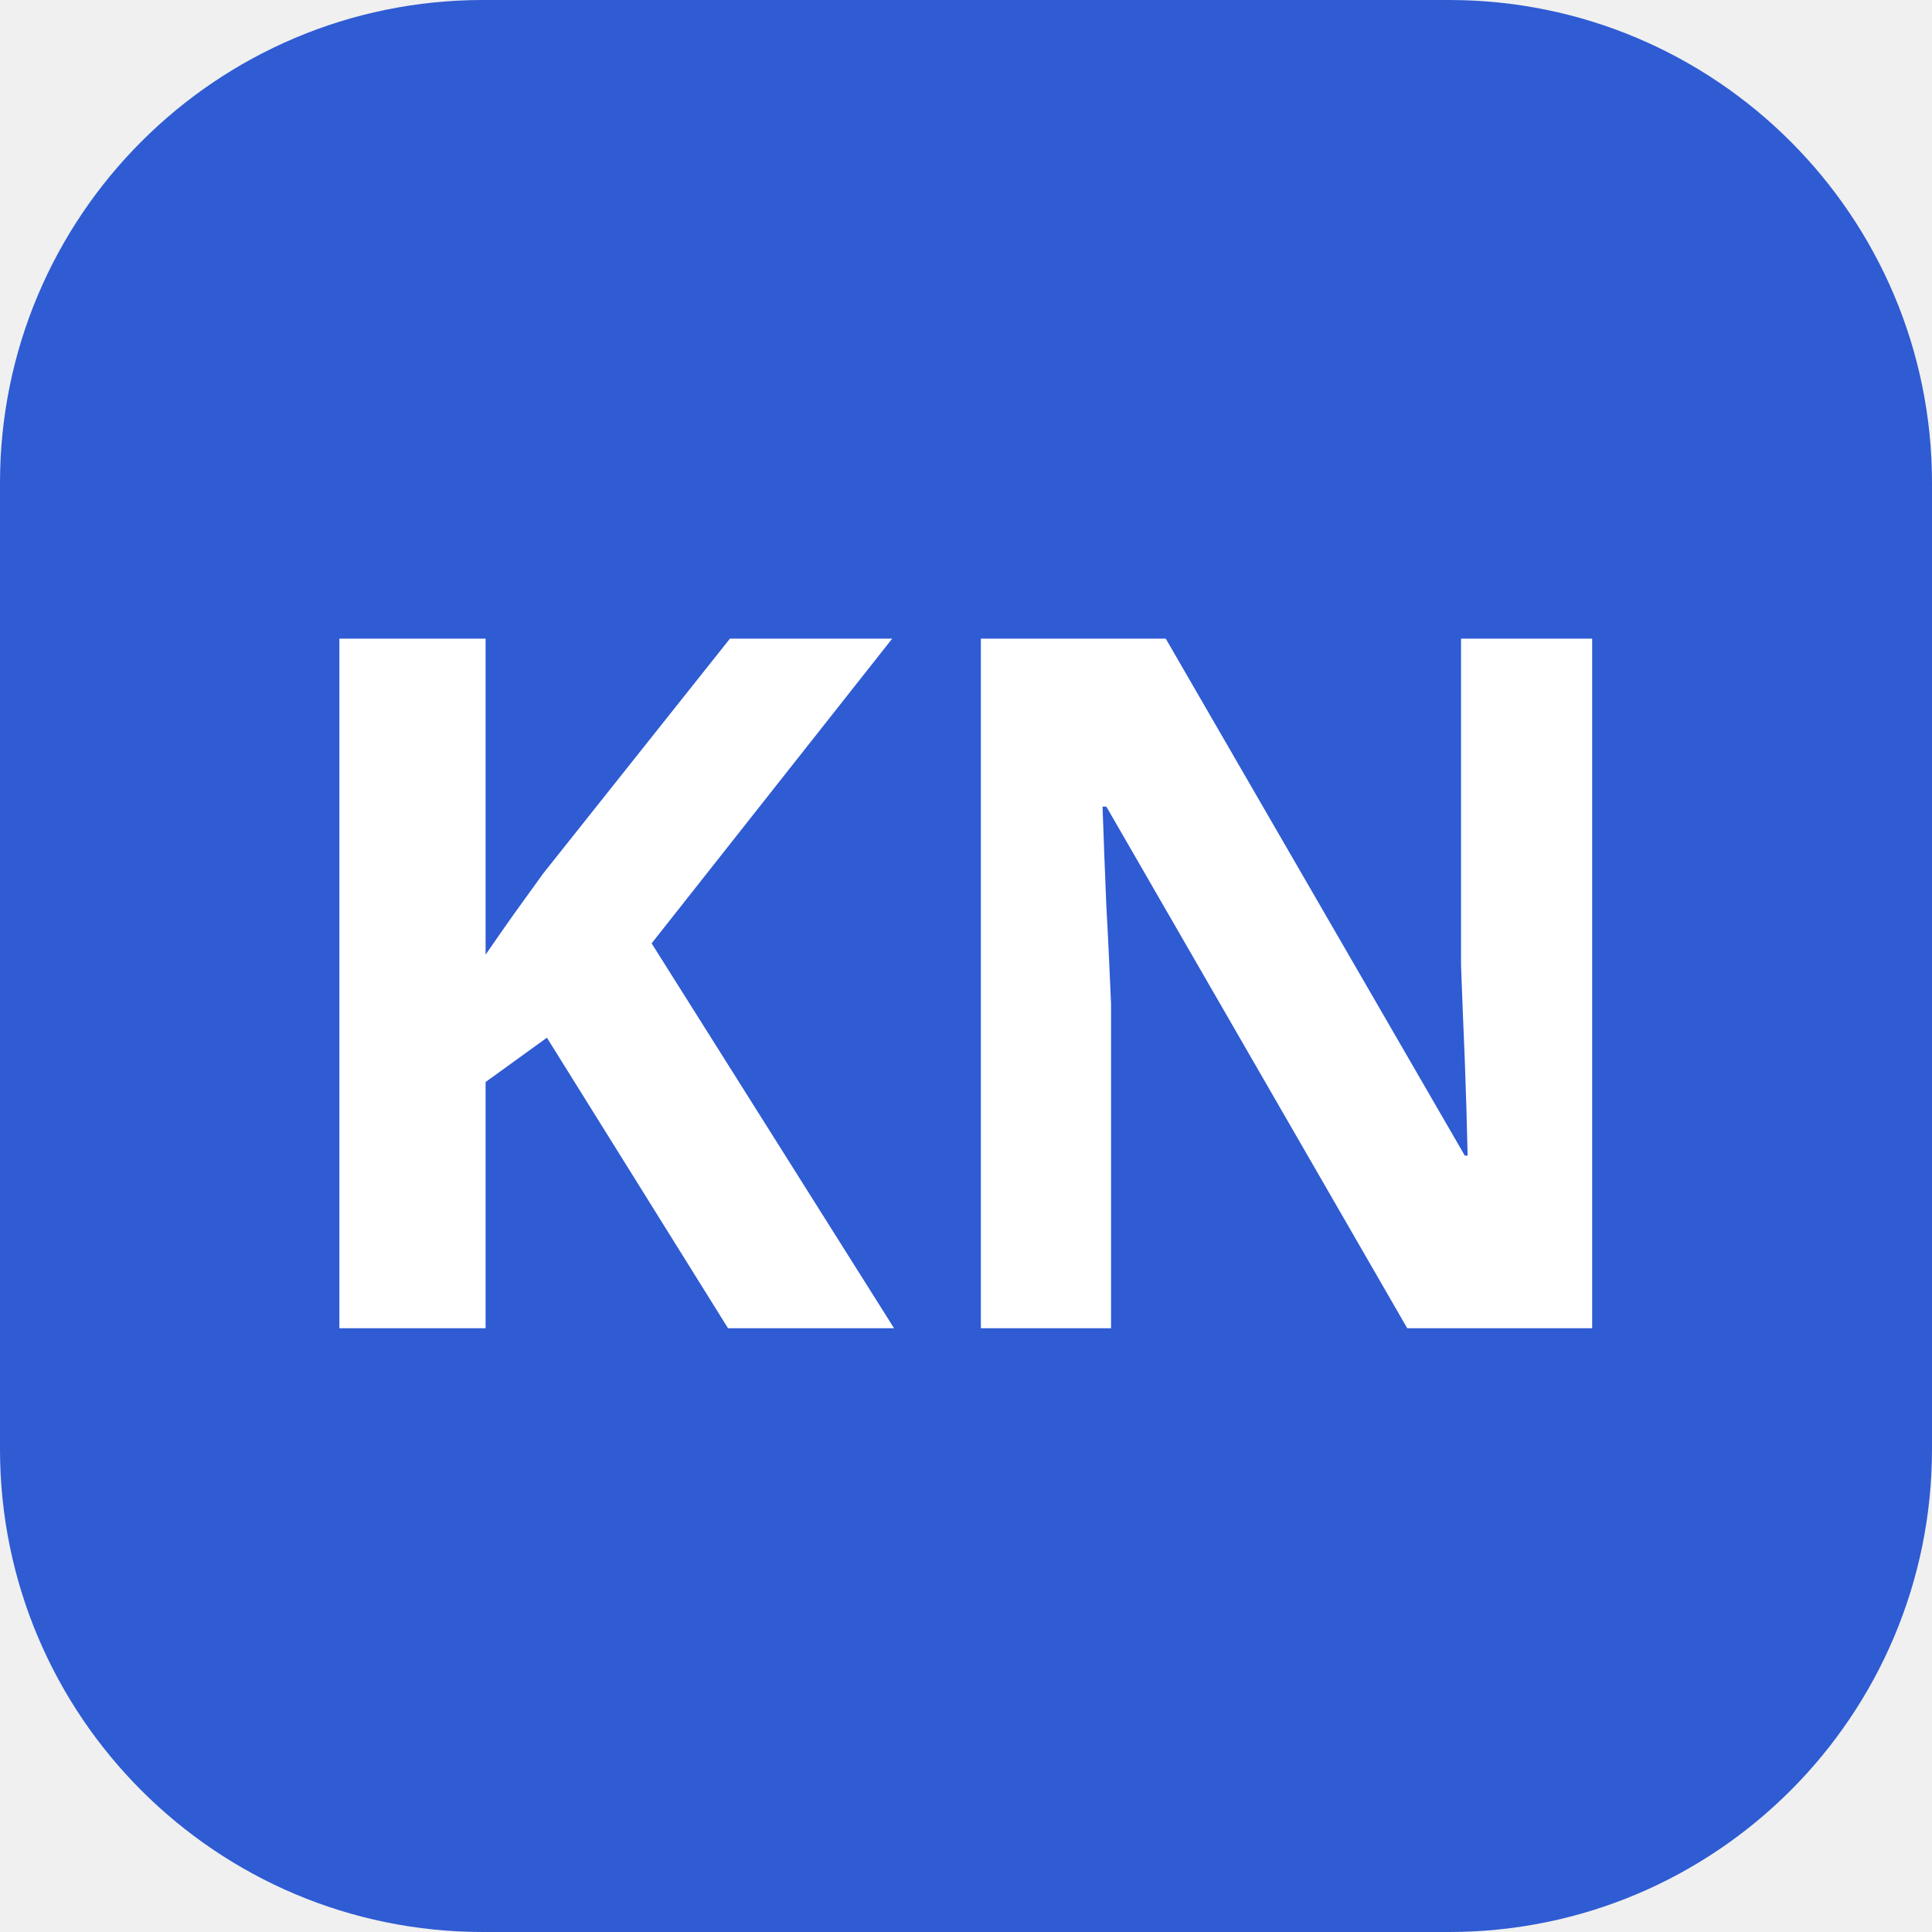
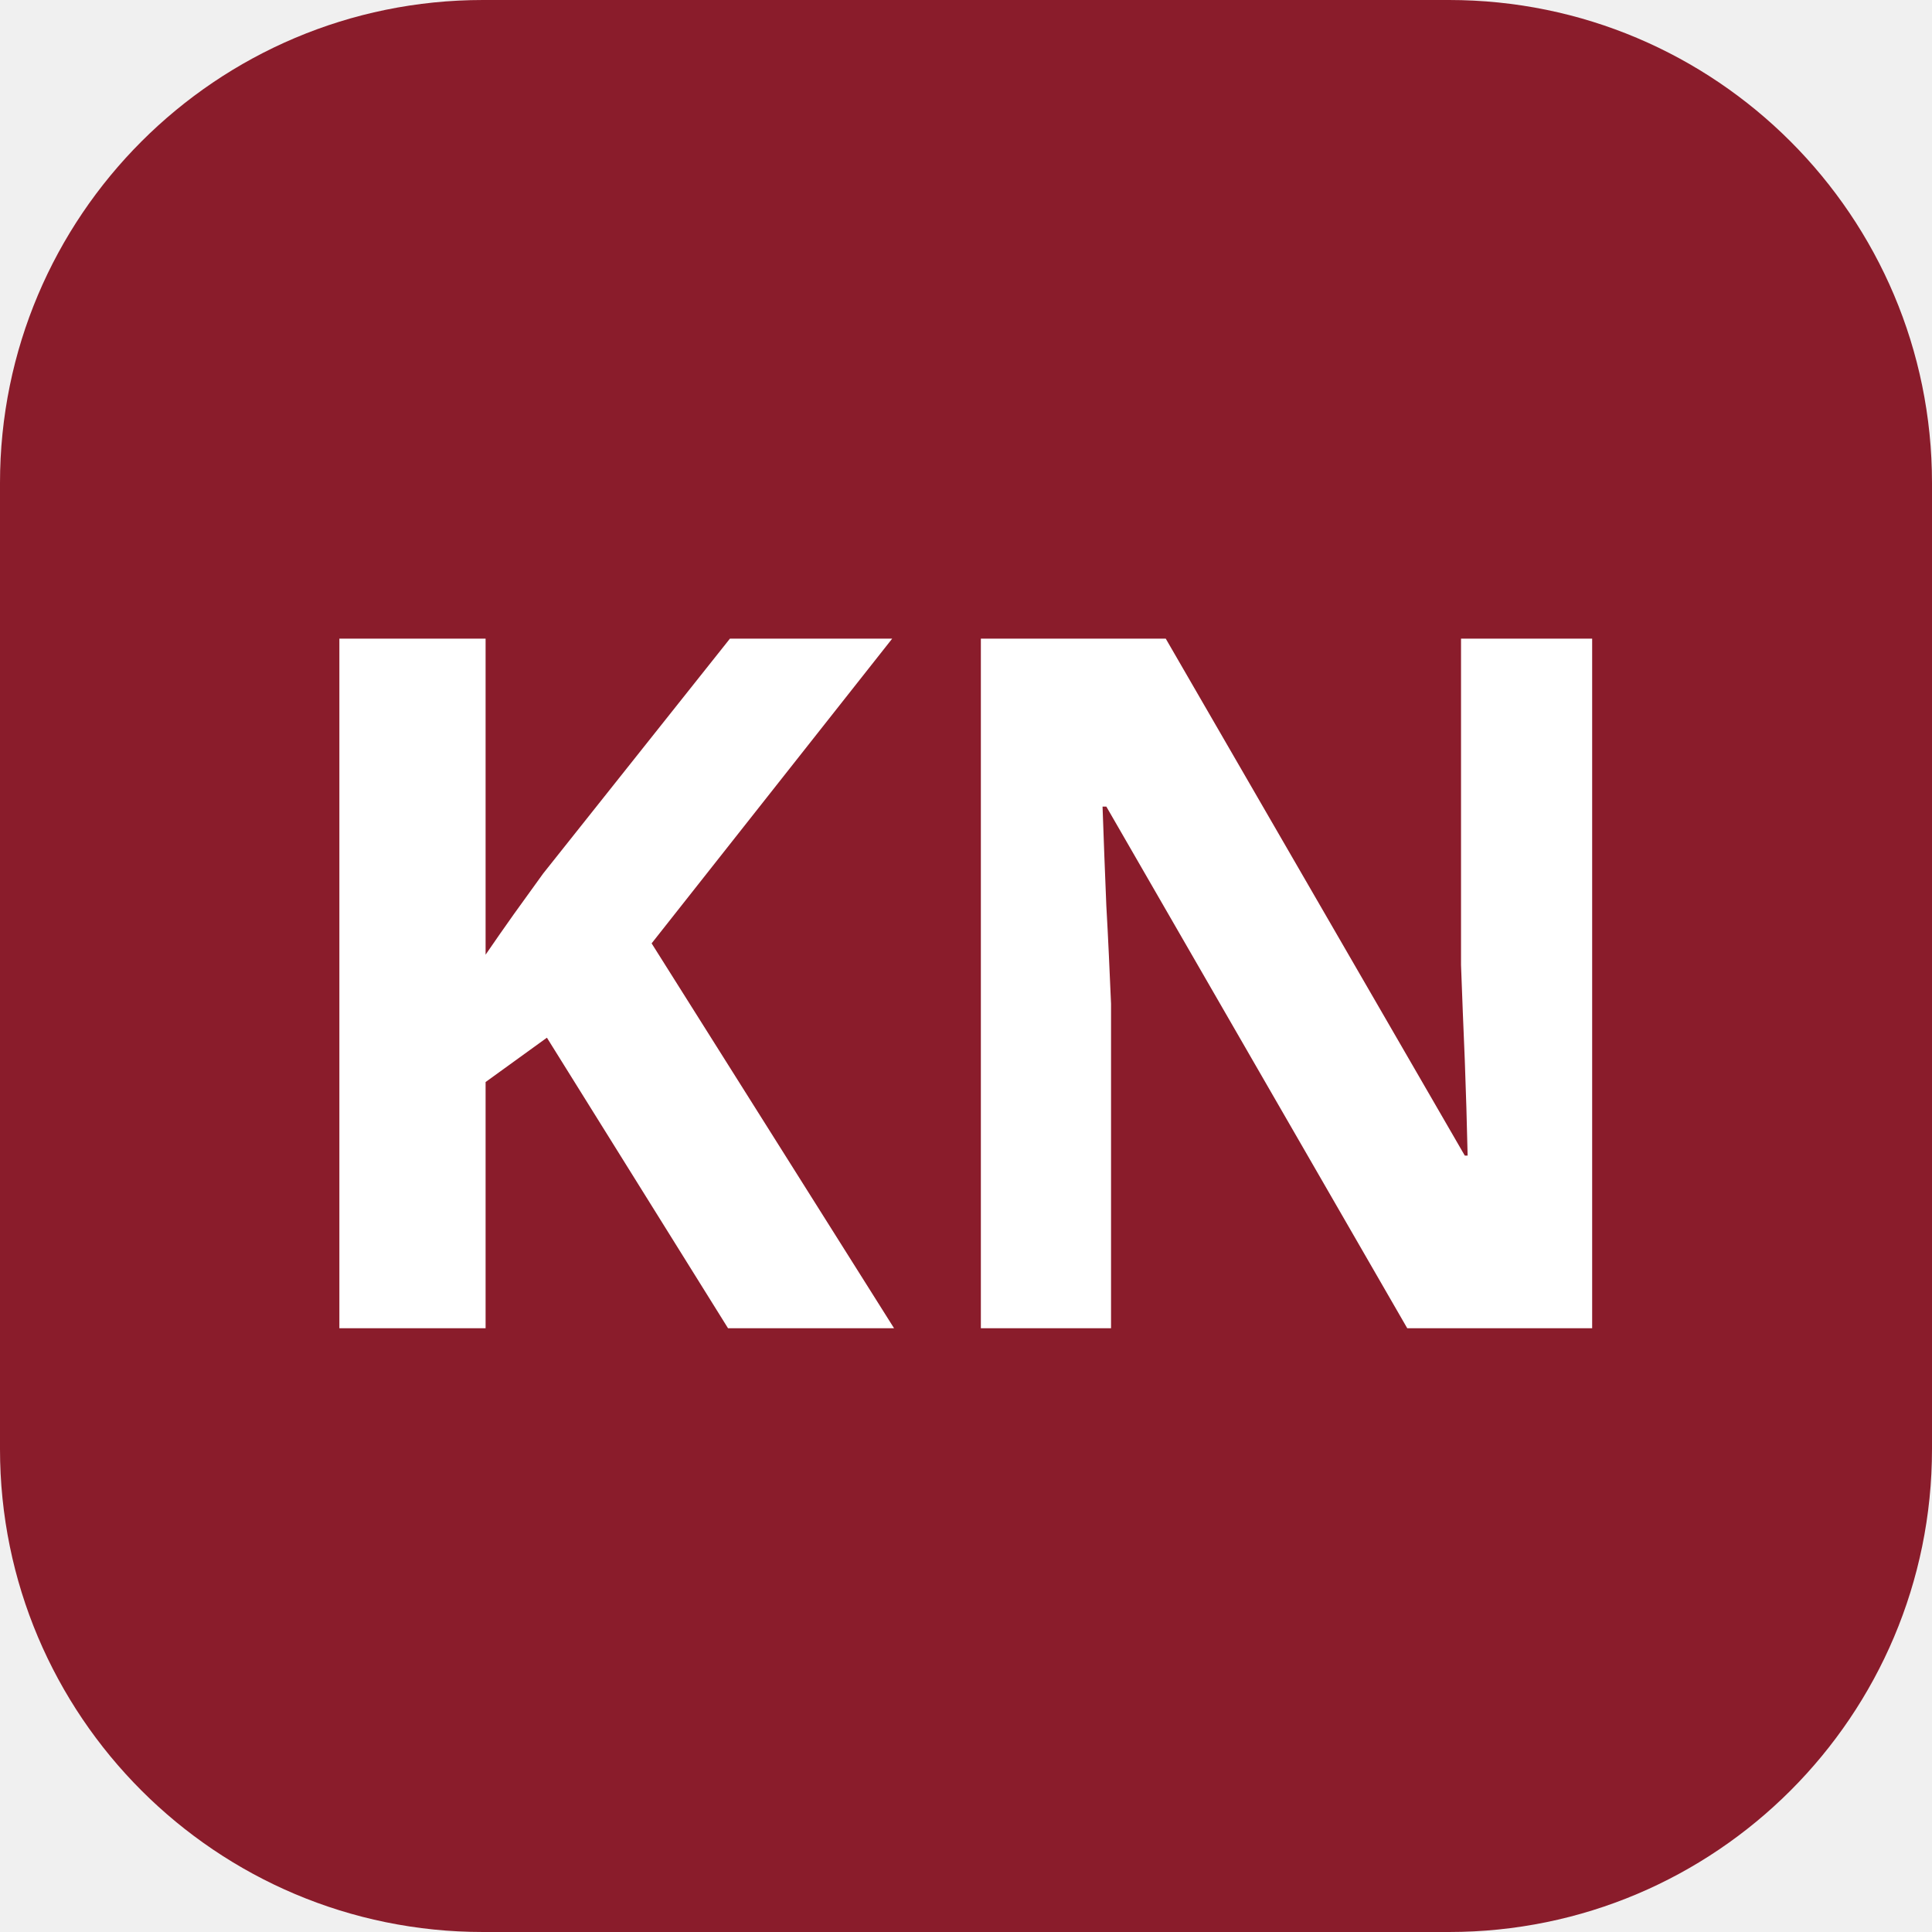
<svg xmlns="http://www.w3.org/2000/svg" viewBox="0 0 32 32">
-   <rect width="32" height="32" rx="8" fill="#2f5bd3" />
+   <rect width="32" height="32" rx="8" fill="#8a1c2b" />
  <text x="16" y="22" font-family="system-ui,sans-serif" font-size="16" font-weight="700" text-anchor="middle" fill="#fff">KN</text>
</svg>
